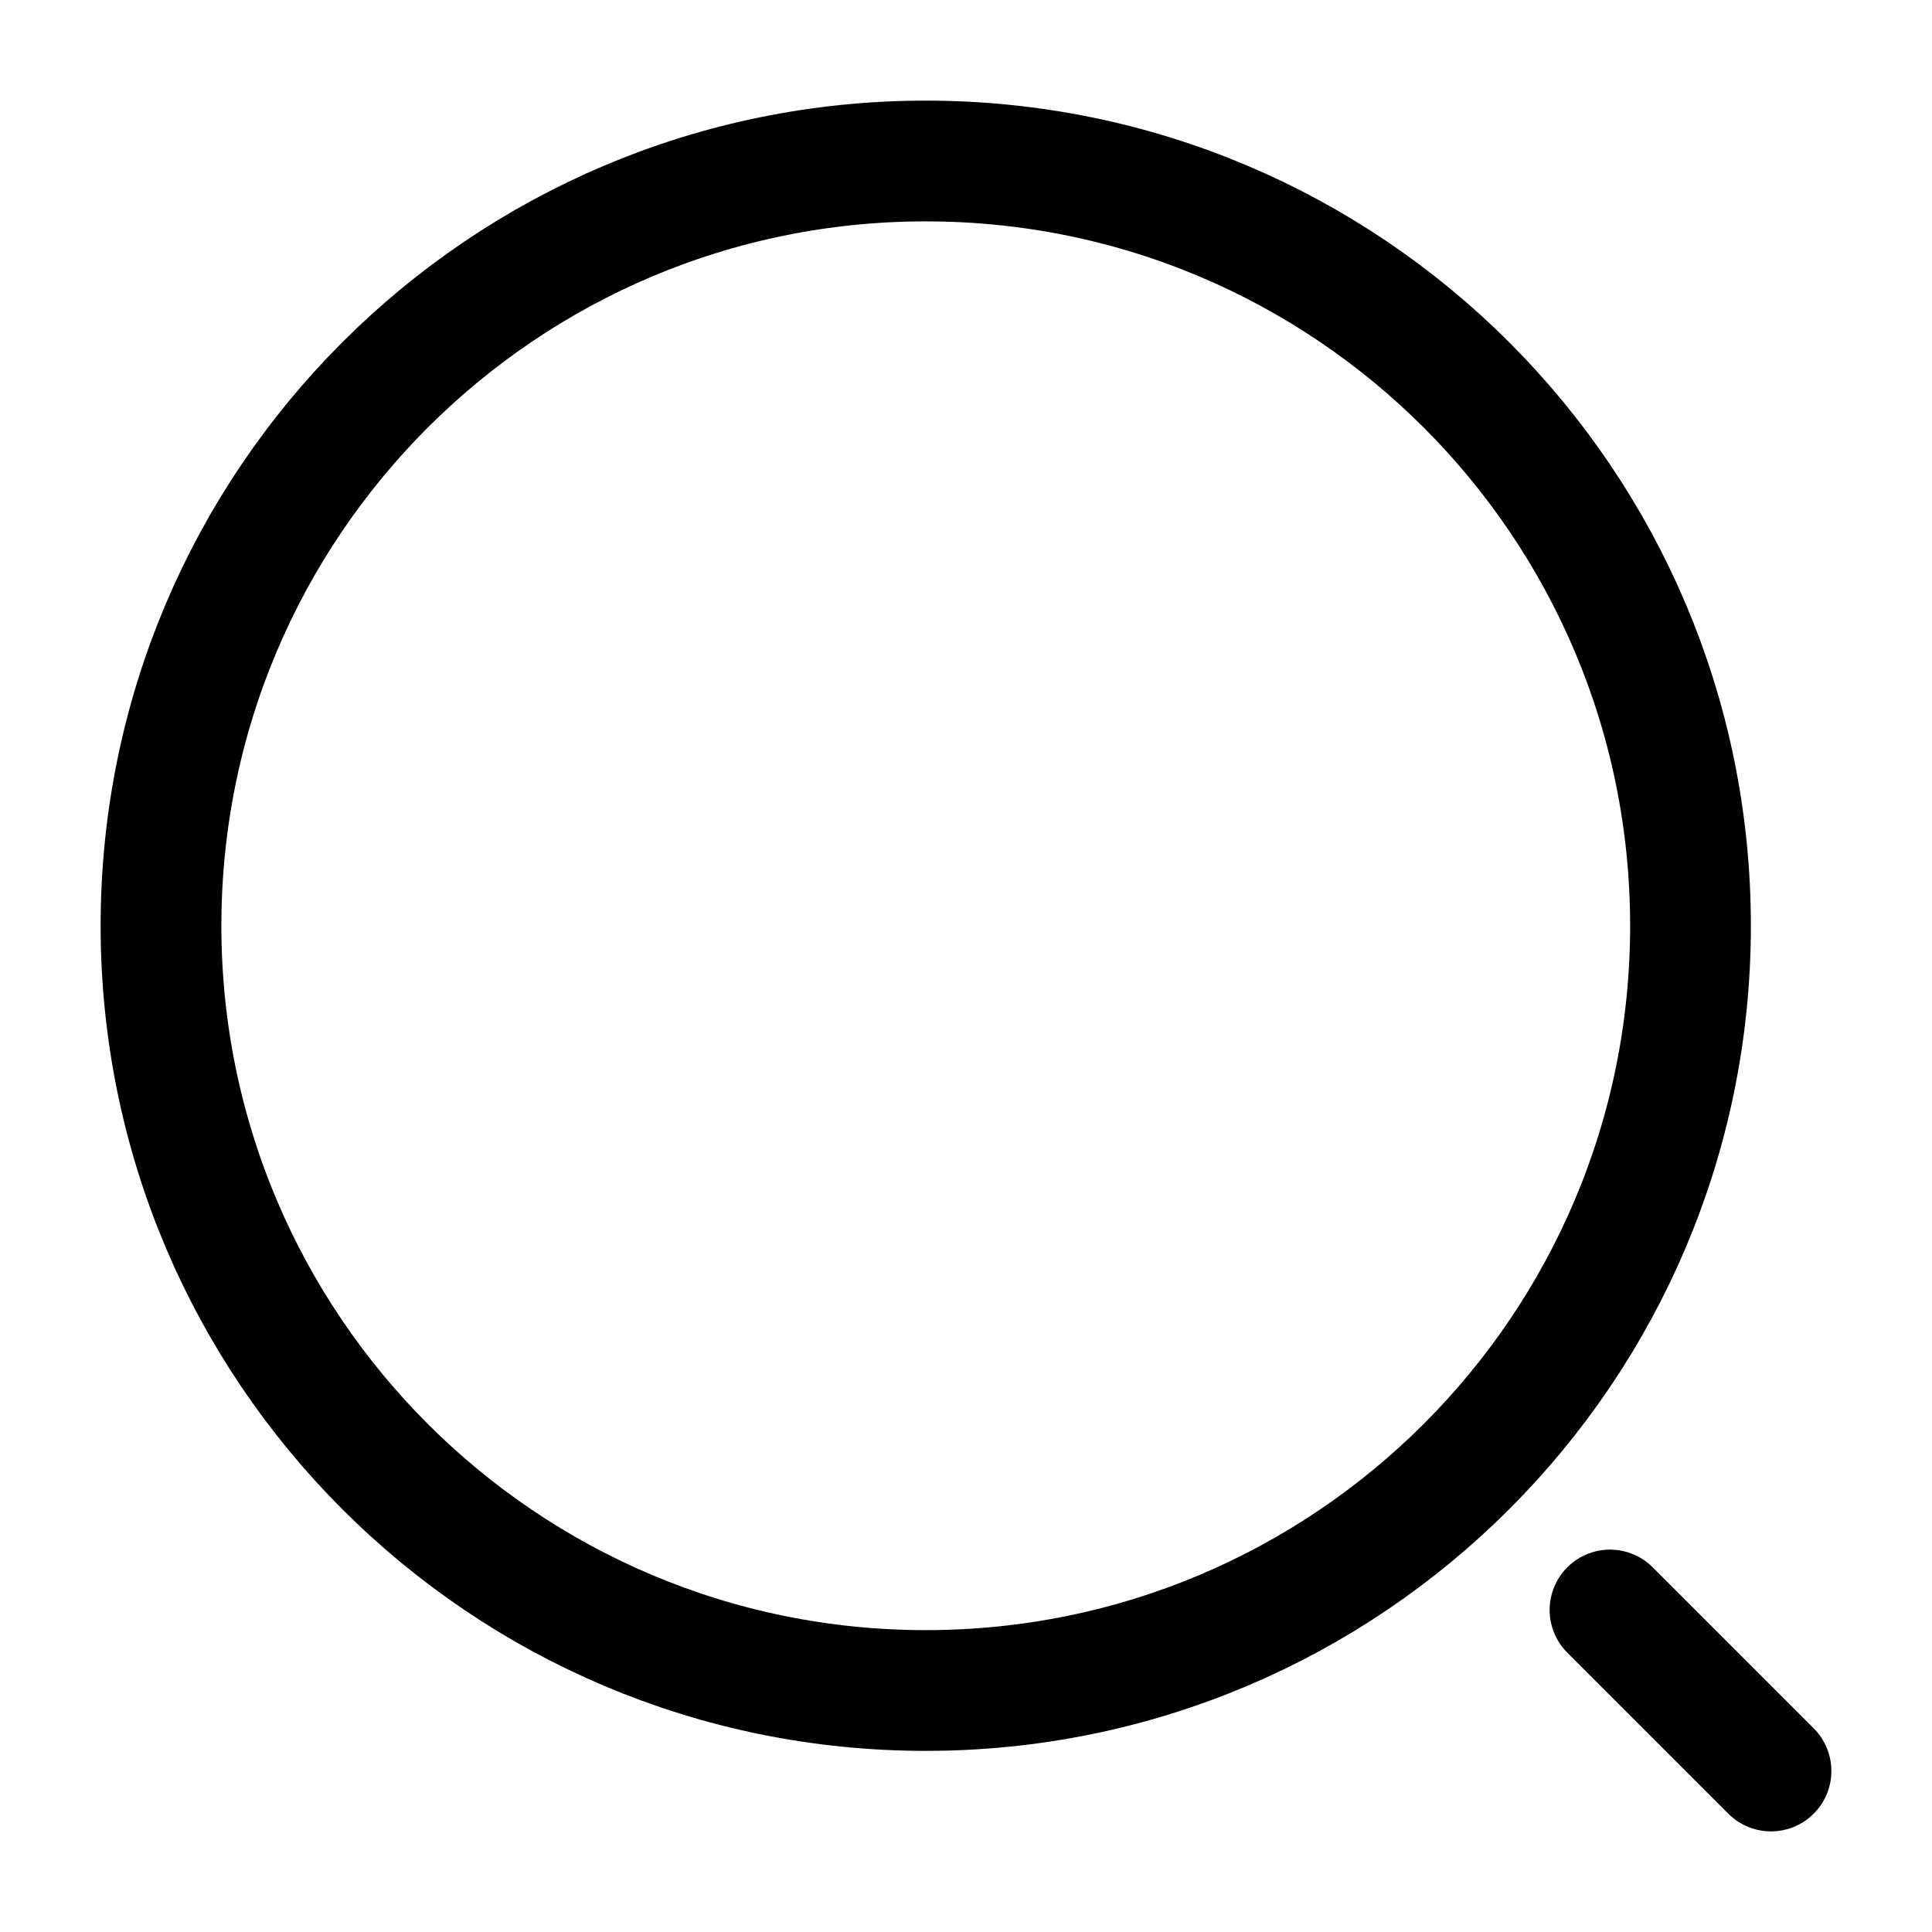
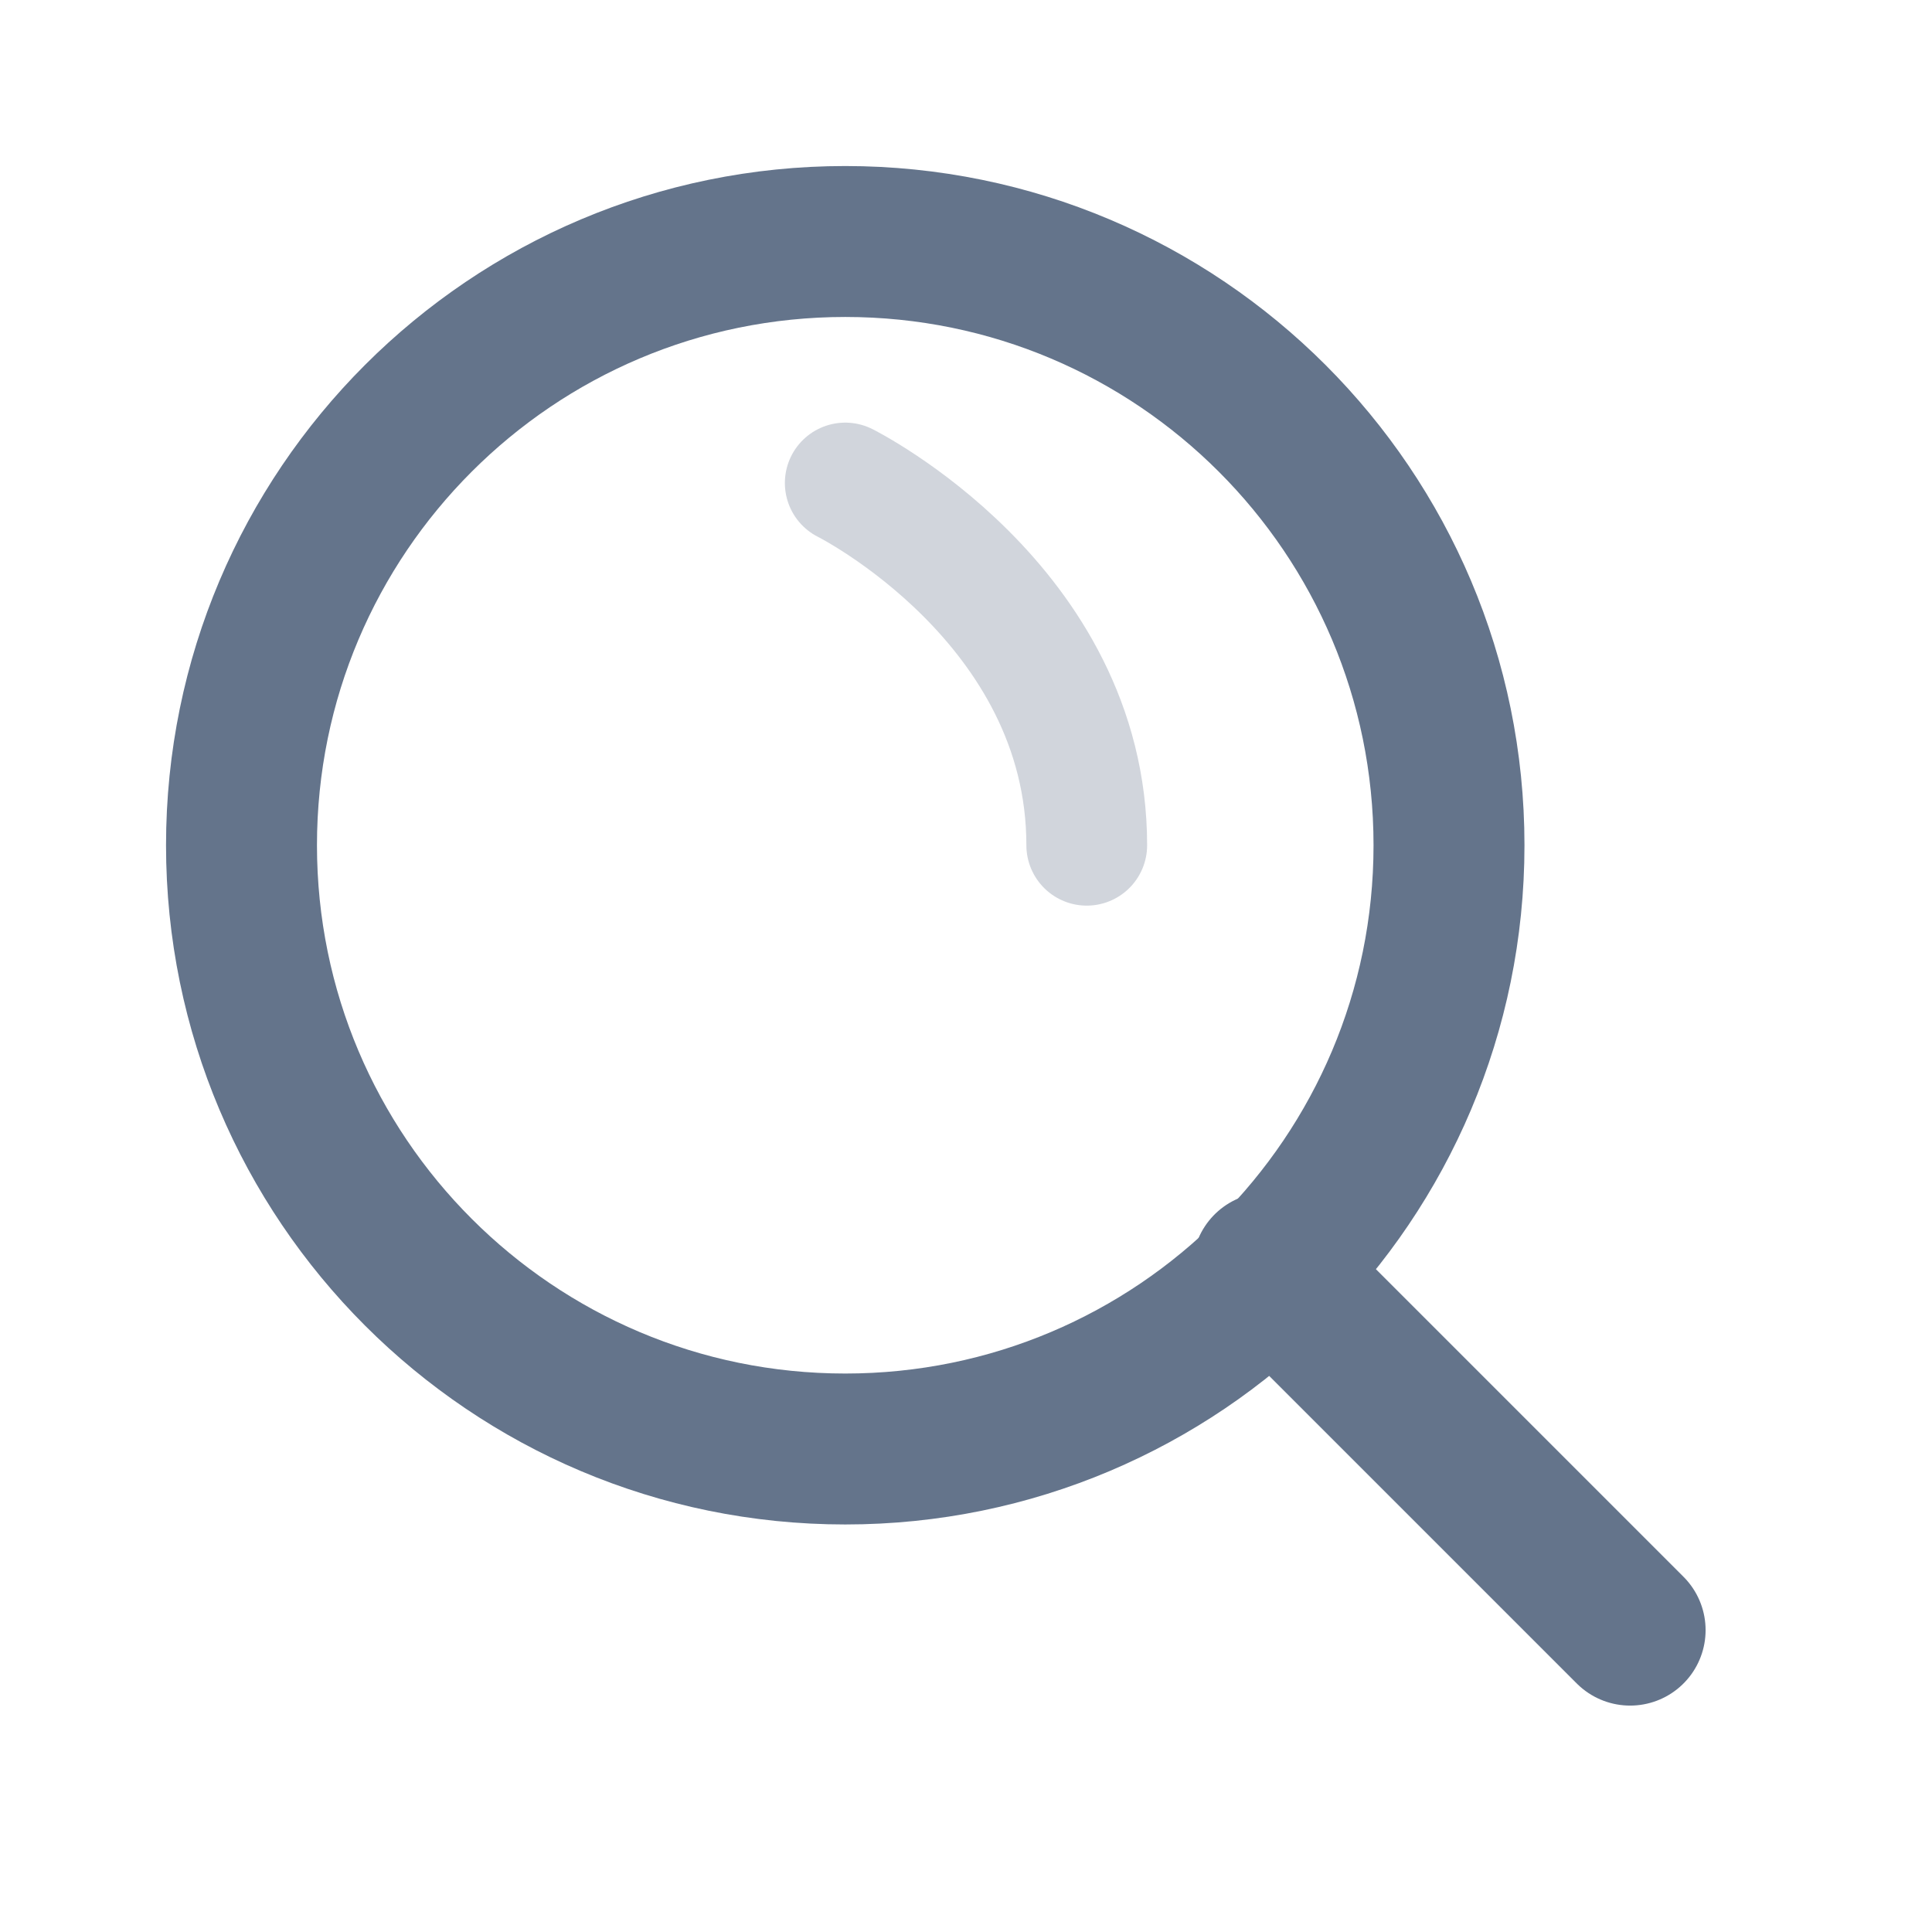
- <svg xmlns="http://www.w3.org/2000/svg" width="24" height="24" viewBox="0 0 24 24" fill="none">
-   <path d="M11.5 21C16.747 21 21 16.747 21 11.5C21 6.253 16.747 2 11.5 2C6.253 2 2 6.253 2 11.5C2 16.747 6.253 21 11.5 21Z" stroke="currentColor" stroke-width="1.5" stroke-linecap="round" stroke-linejoin="round" />
-   <path d="M22 22L20 20" stroke="currentColor" stroke-width="1.5" stroke-linecap="round" stroke-linejoin="round" />
+ <svg xmlns="http://www.w3.org/2000/svg" width="32" height="32" viewBox="0 0 32 32" fill="none">
+   <circle cx="14" cy="14" r="10" stroke="#64748B" stroke-width="2.5" />
+   <path d="M21 21L27 27" stroke="#64748B" stroke-width="2.5" stroke-linecap="round" stroke-linejoin="round" />
+   <path d="M14 8C14 8 18 10 18 14" stroke="#64748B" stroke-width="2" stroke-linecap="round" stroke-opacity="0.3" />
</svg>
